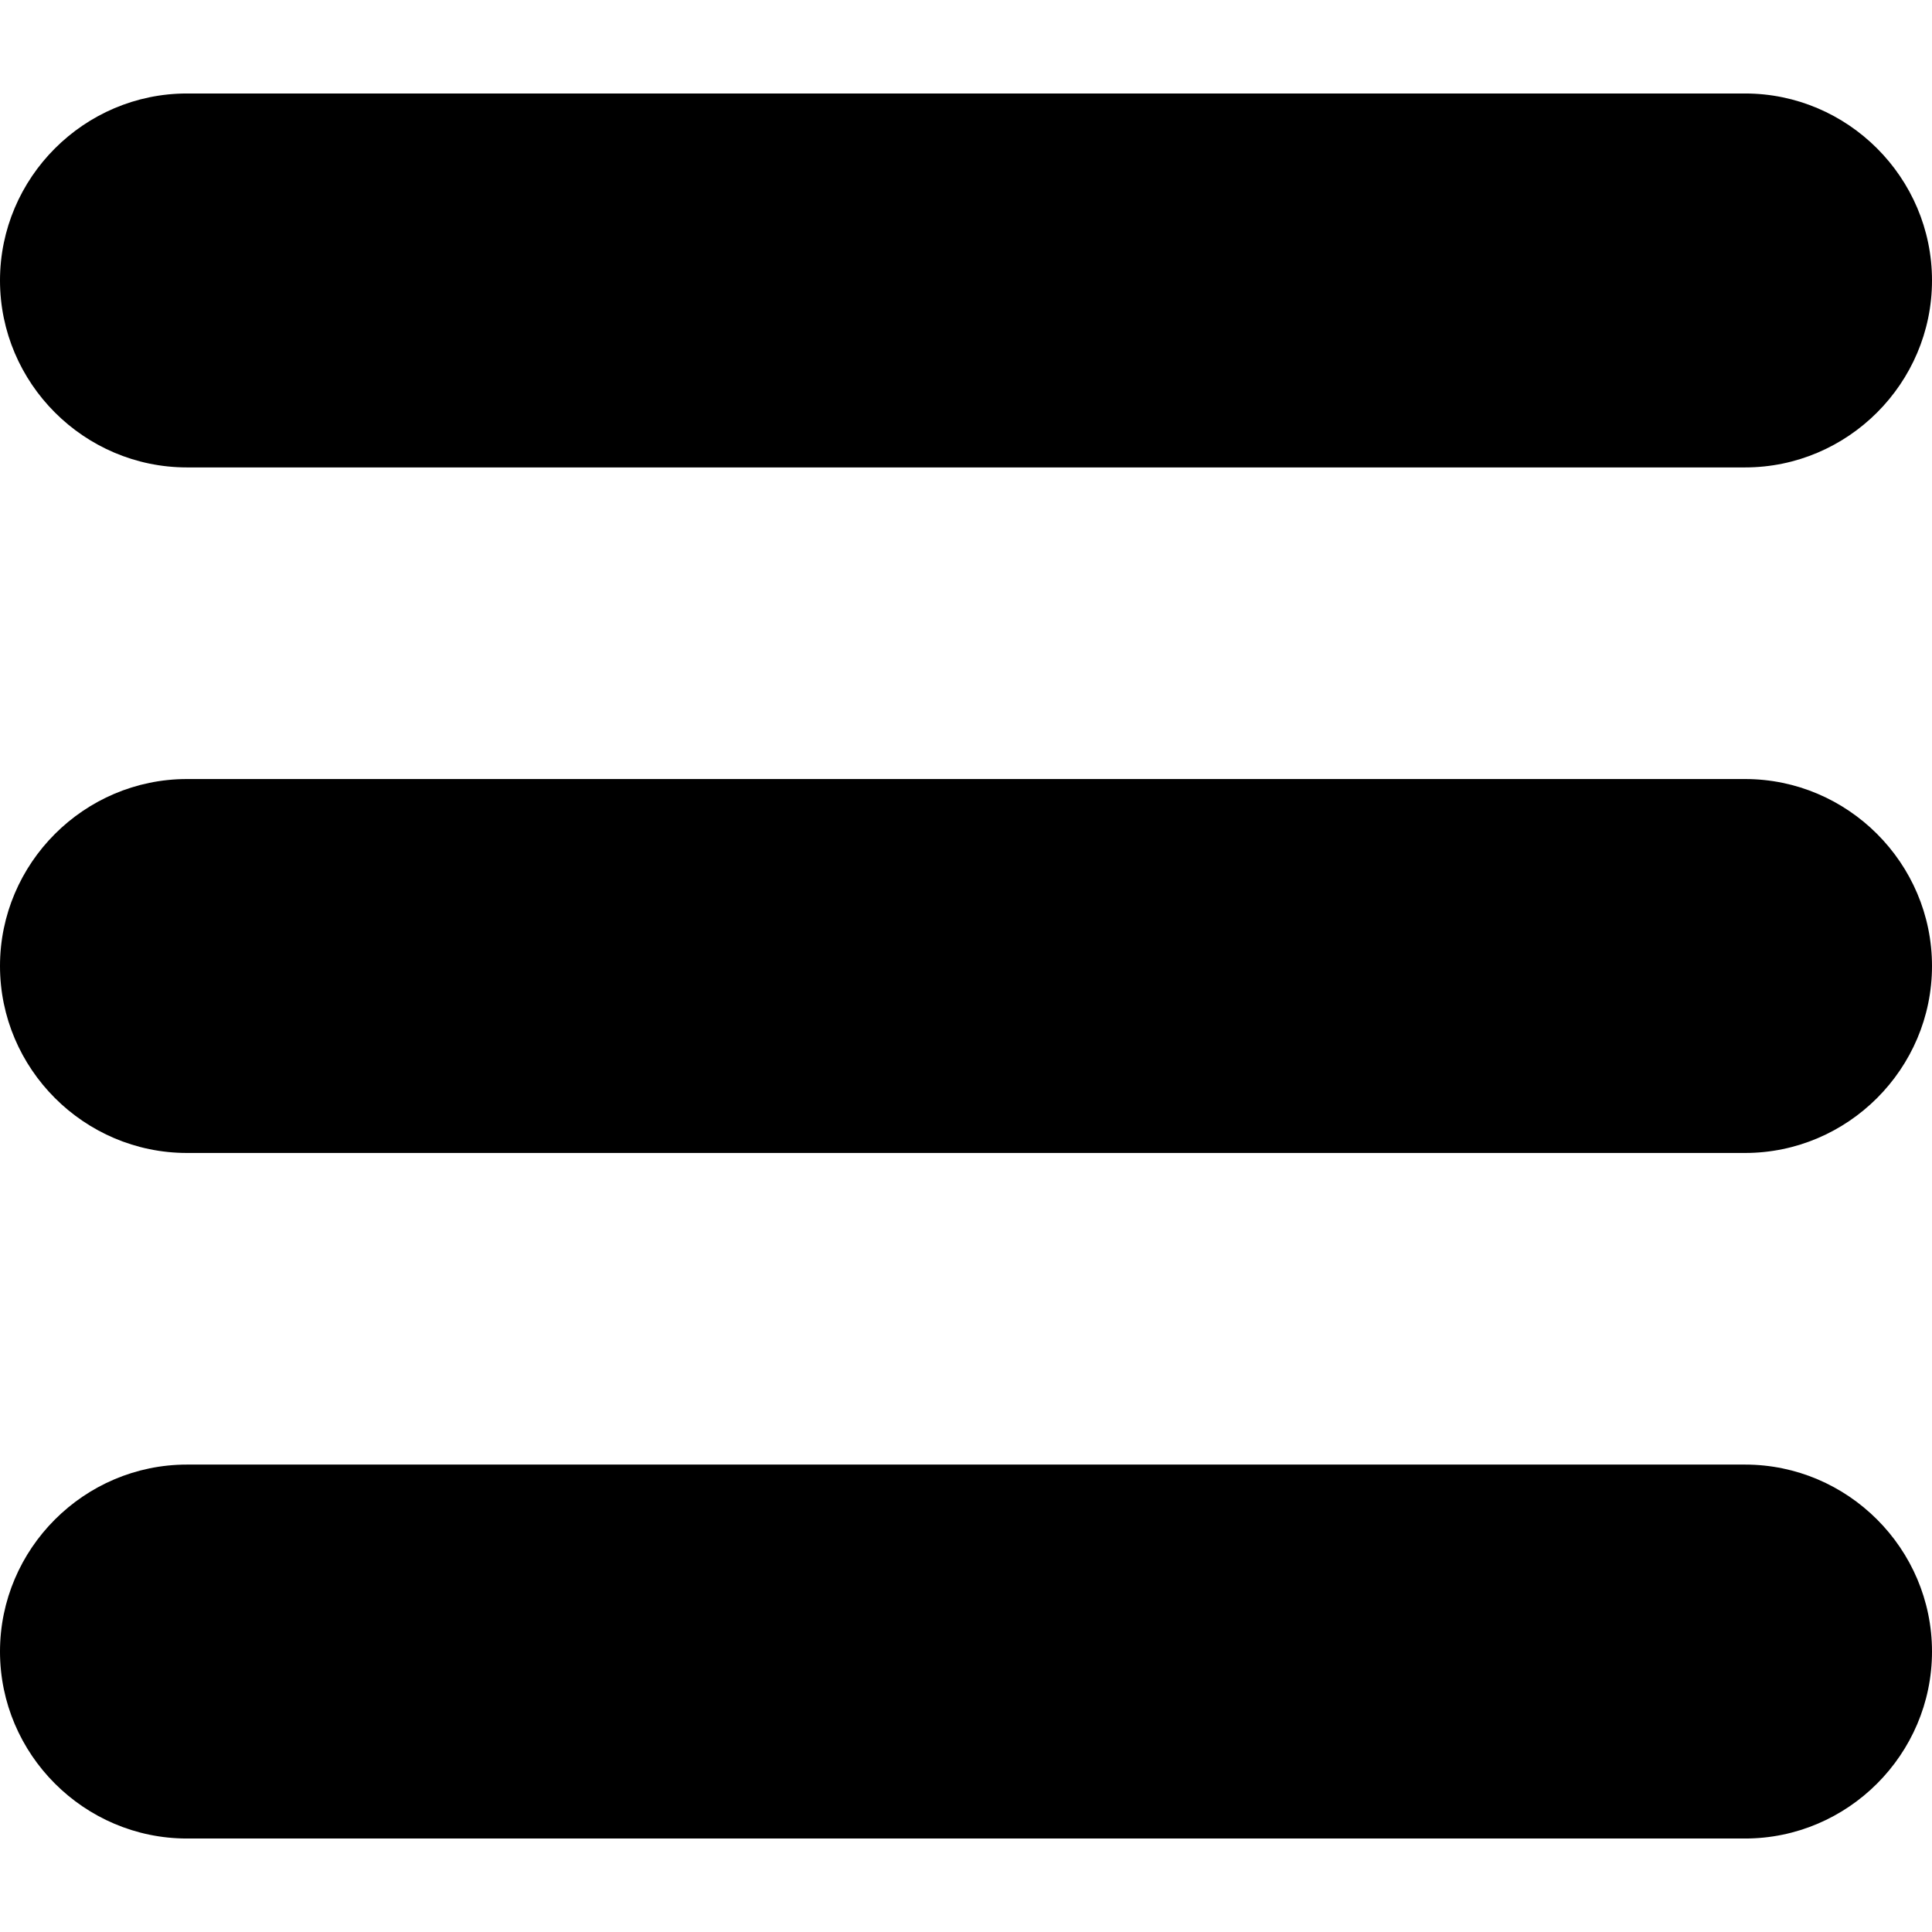
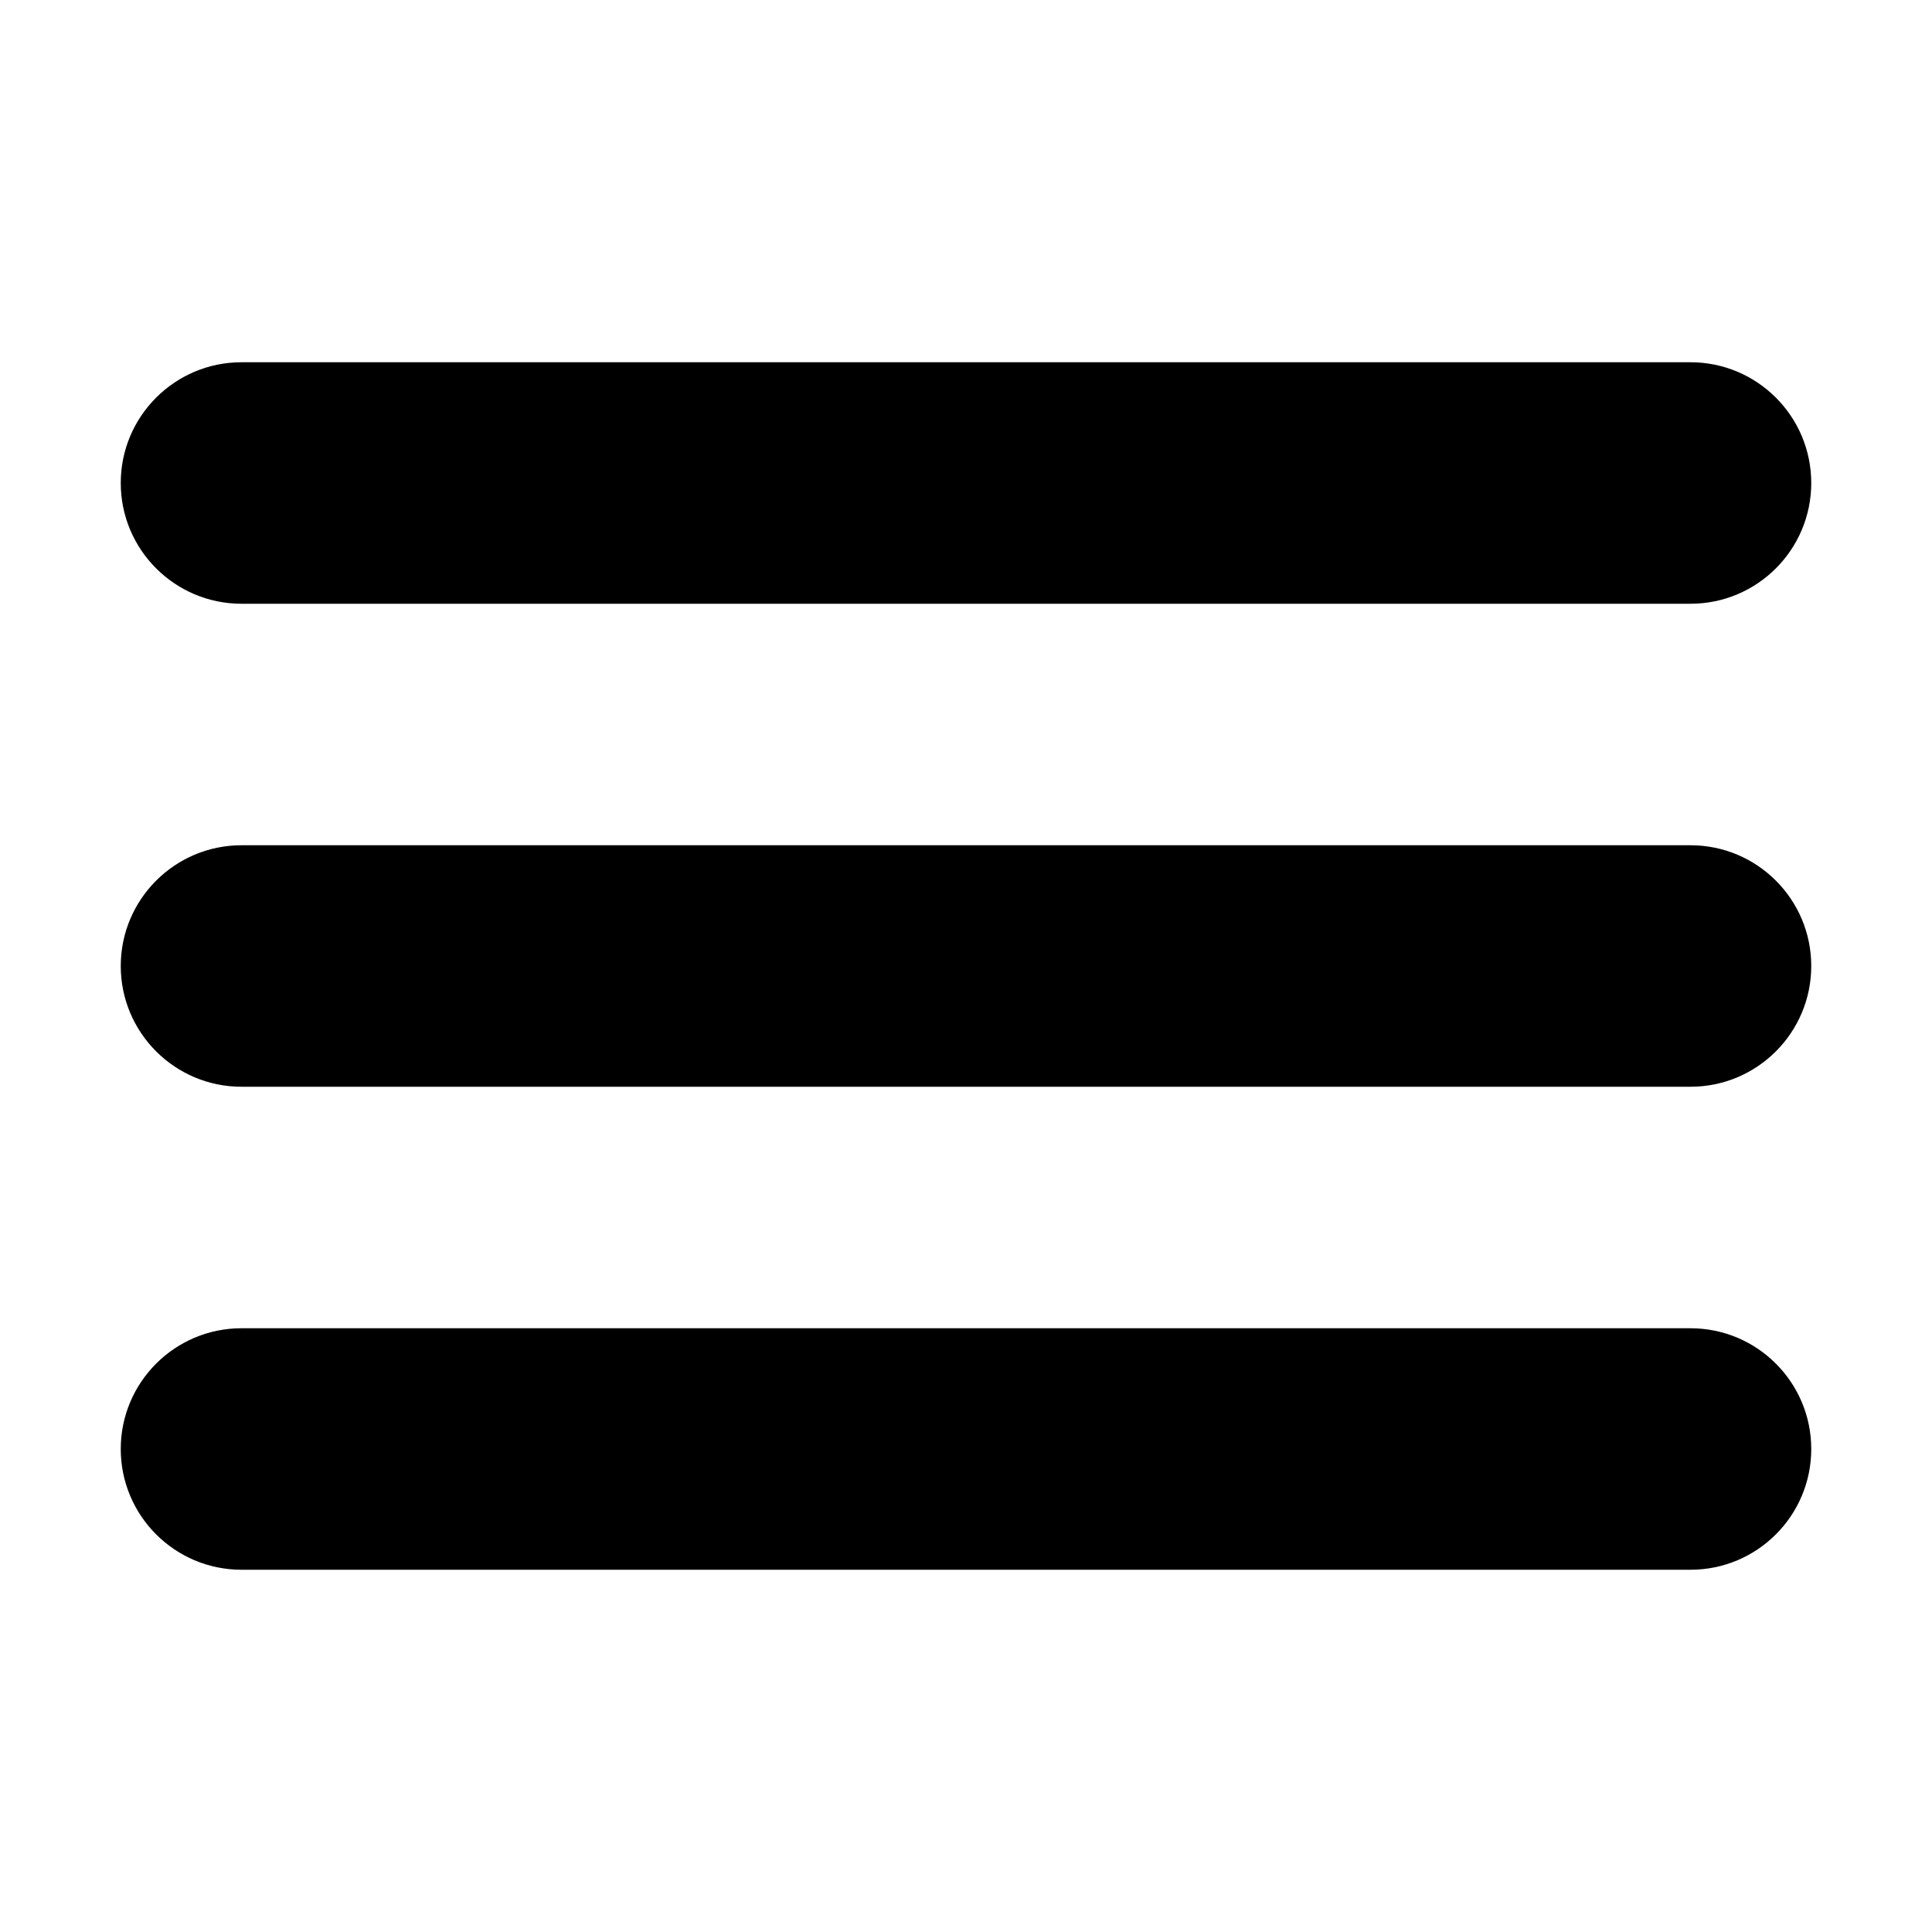
- <svg xmlns="http://www.w3.org/2000/svg" version="1.1" id="Capa_1" x="0px" y="0px" width="124px" height="124px" viewBox="0 0 124 124" style="enable-background:new 0 0 124 124;" xml:space="preserve">
-   <g>
-     <path d="M112,6H12C5.4,6,0,11.4,0,18s5.4,12,12,12h100c6.6,0,12-5.4,12-12S118.6,6,112,6z" />
-     <path d="M112,50H12C5.4,50,0,55.4,0,62c0,6.6,5.4,12,12,12h100c6.6,0,12-5.4,12-12C124,55.4,118.6,50,112,50z" />
-     <path d="M112,94H12c-6.6,0-12,5.4-12,12s5.4,12,12,12h100c6.6,0,12-5.4,12-12S118.6,94,112,94z" />
-   </g>
-   <g>
- </g>
-   <g>
- </g>
-   <g>
- </g>
-   <g>
- </g>
-   <g>
- </g>
-   <g>
- </g>
-   <g>
- </g>
-   <g>
- </g>
-   <g>
- </g>
-   <g>
- </g>
-   <g>
- </g>
-   <g>
- </g>
-   <g>
- </g>
-   <g>
- </g>
-   <g>
- </g>
+ <svg xmlns="http://www.w3.org/2000/svg" height="32px" id="Layer_1" style="enable-background:new 0 0 32 32;" version="1.1" viewBox="0 0 32 32" width="32px" xml:space="preserve">
+   <path d="M4,10h24c1.104,0,2-0.896,2-2s-0.896-2-2-2H4C2.896,6,2,6.896,2,8S2.896,10,4,10z M28,14H4c-1.104,0-2,0.896-2,2  s0.896,2,2,2h24c1.104,0,2-0.896,2-2S29.104,14,28,14z M28,22H4c-1.104,0-2,0.896-2,2s0.896,2,2,2h24c1.104,0,2-0.896,2-2  S29.104,22,28,22z" />
</svg>
